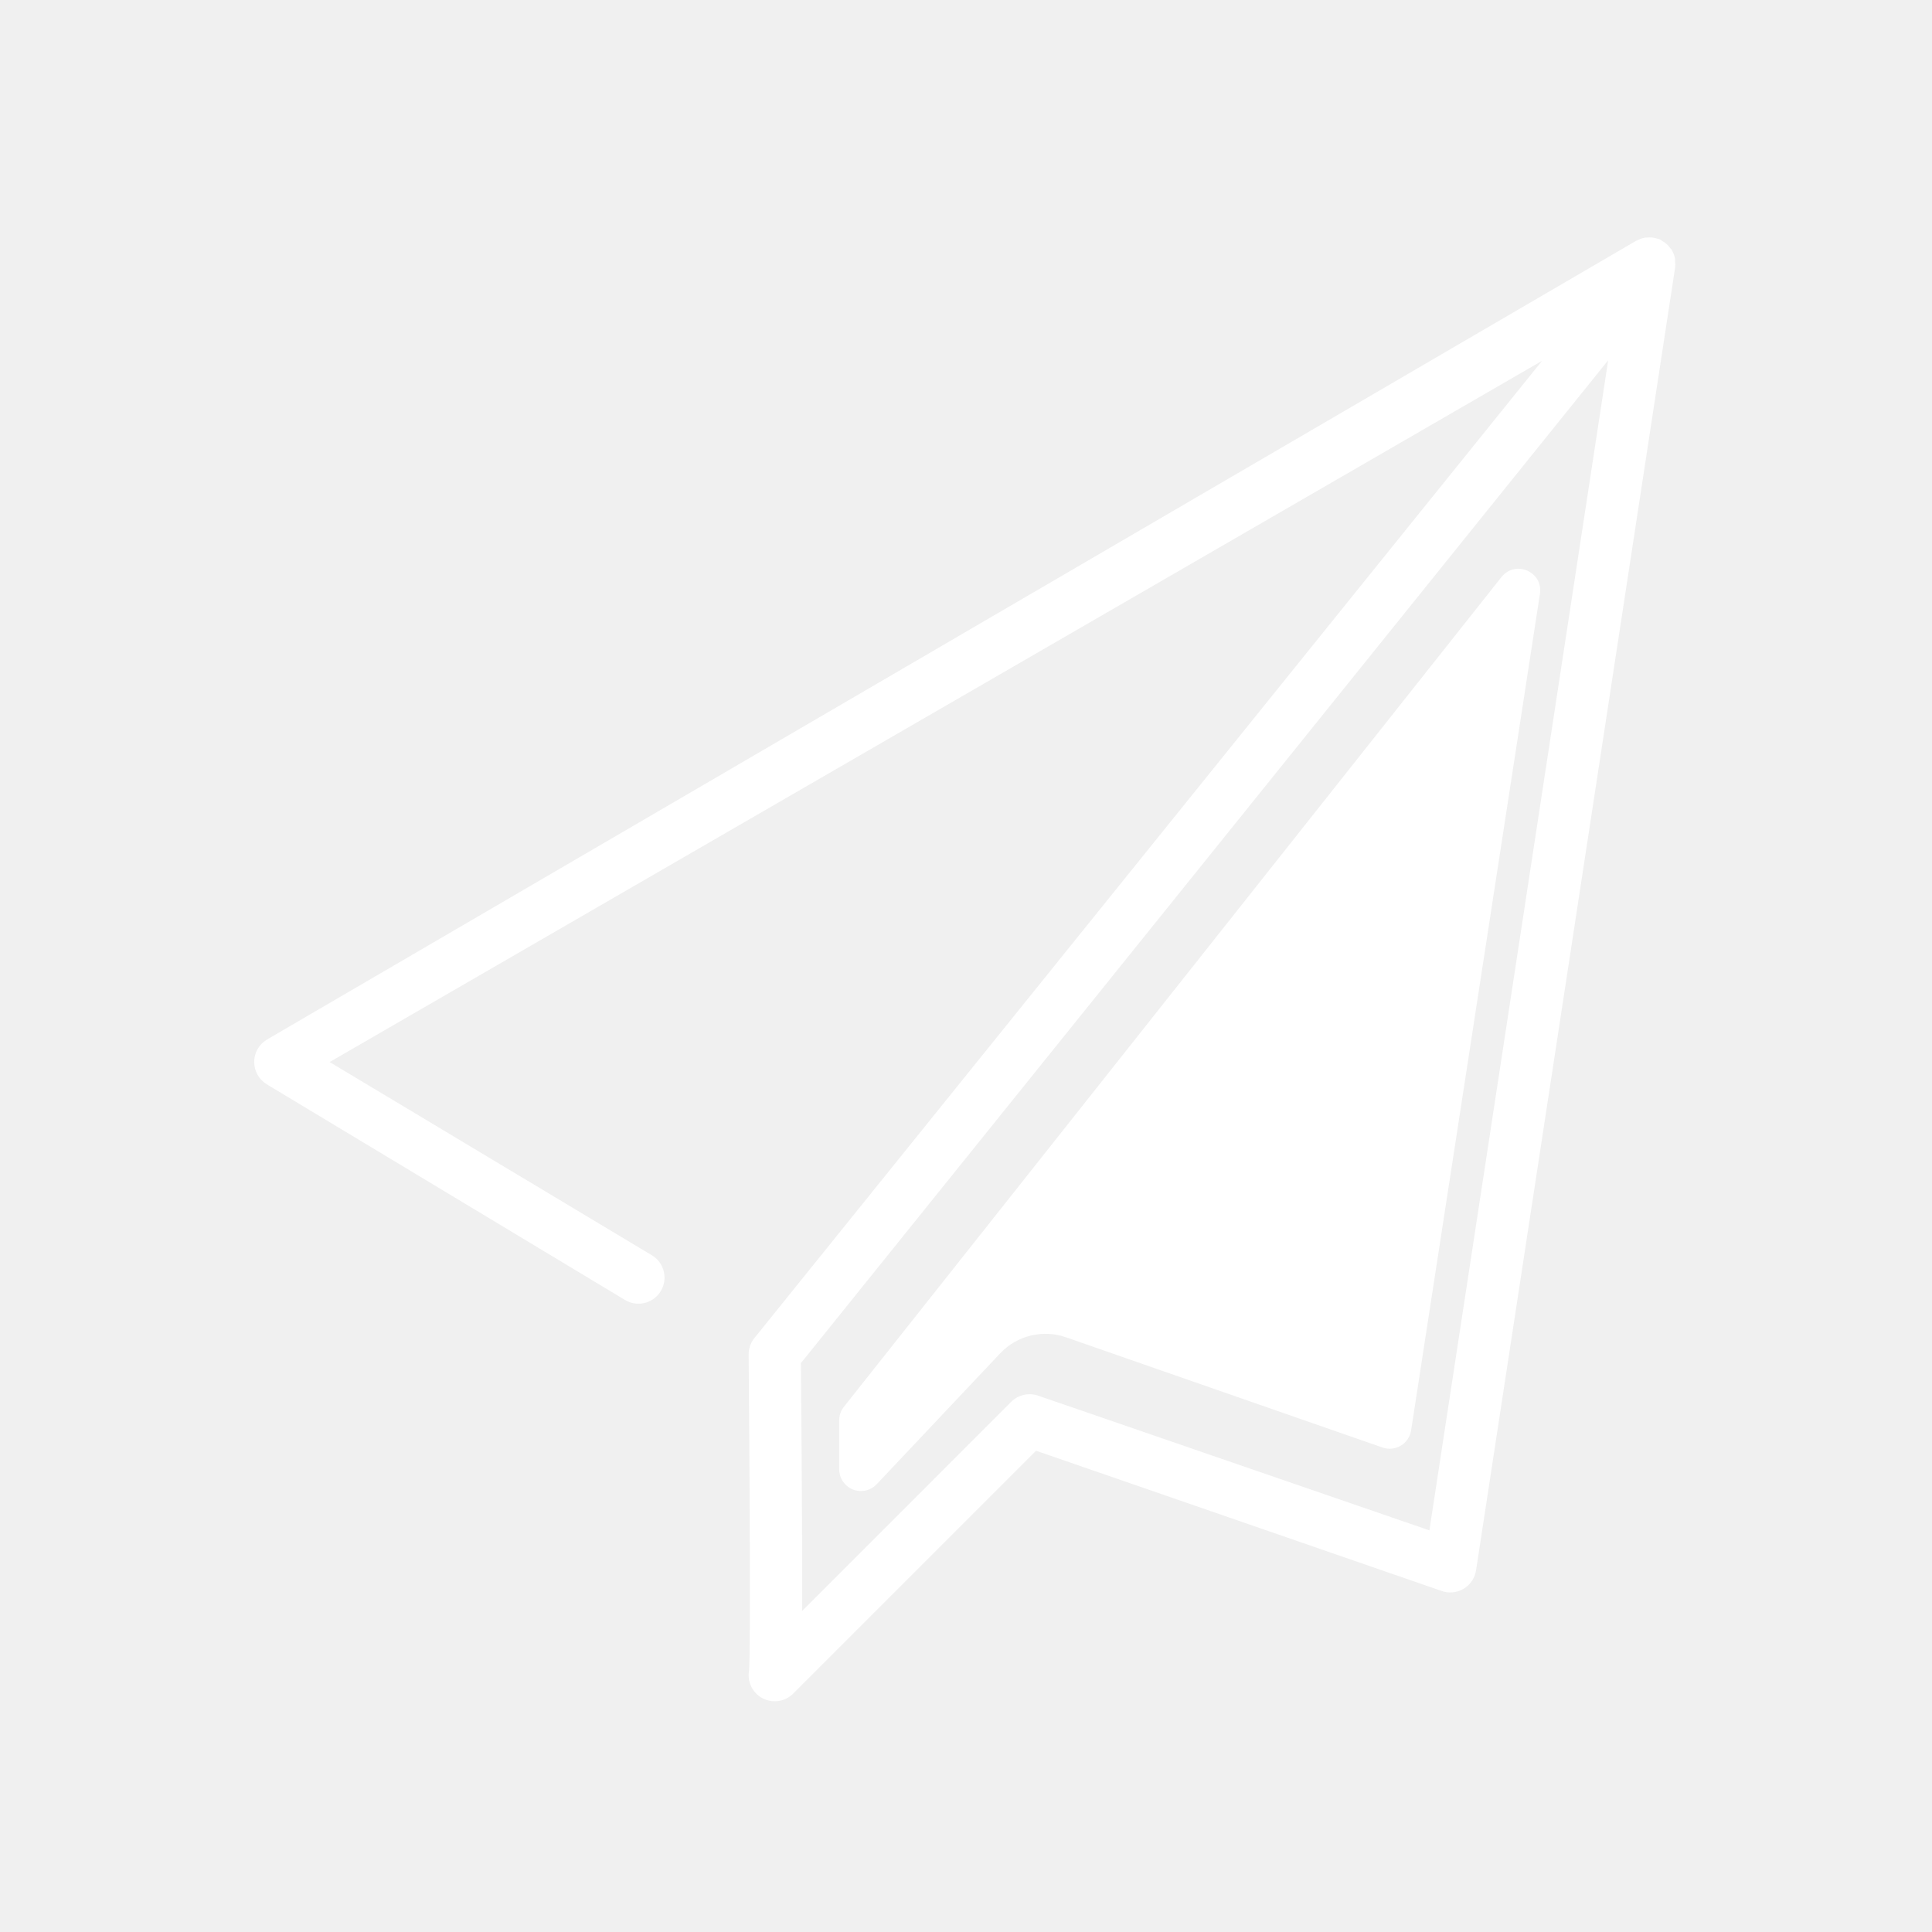
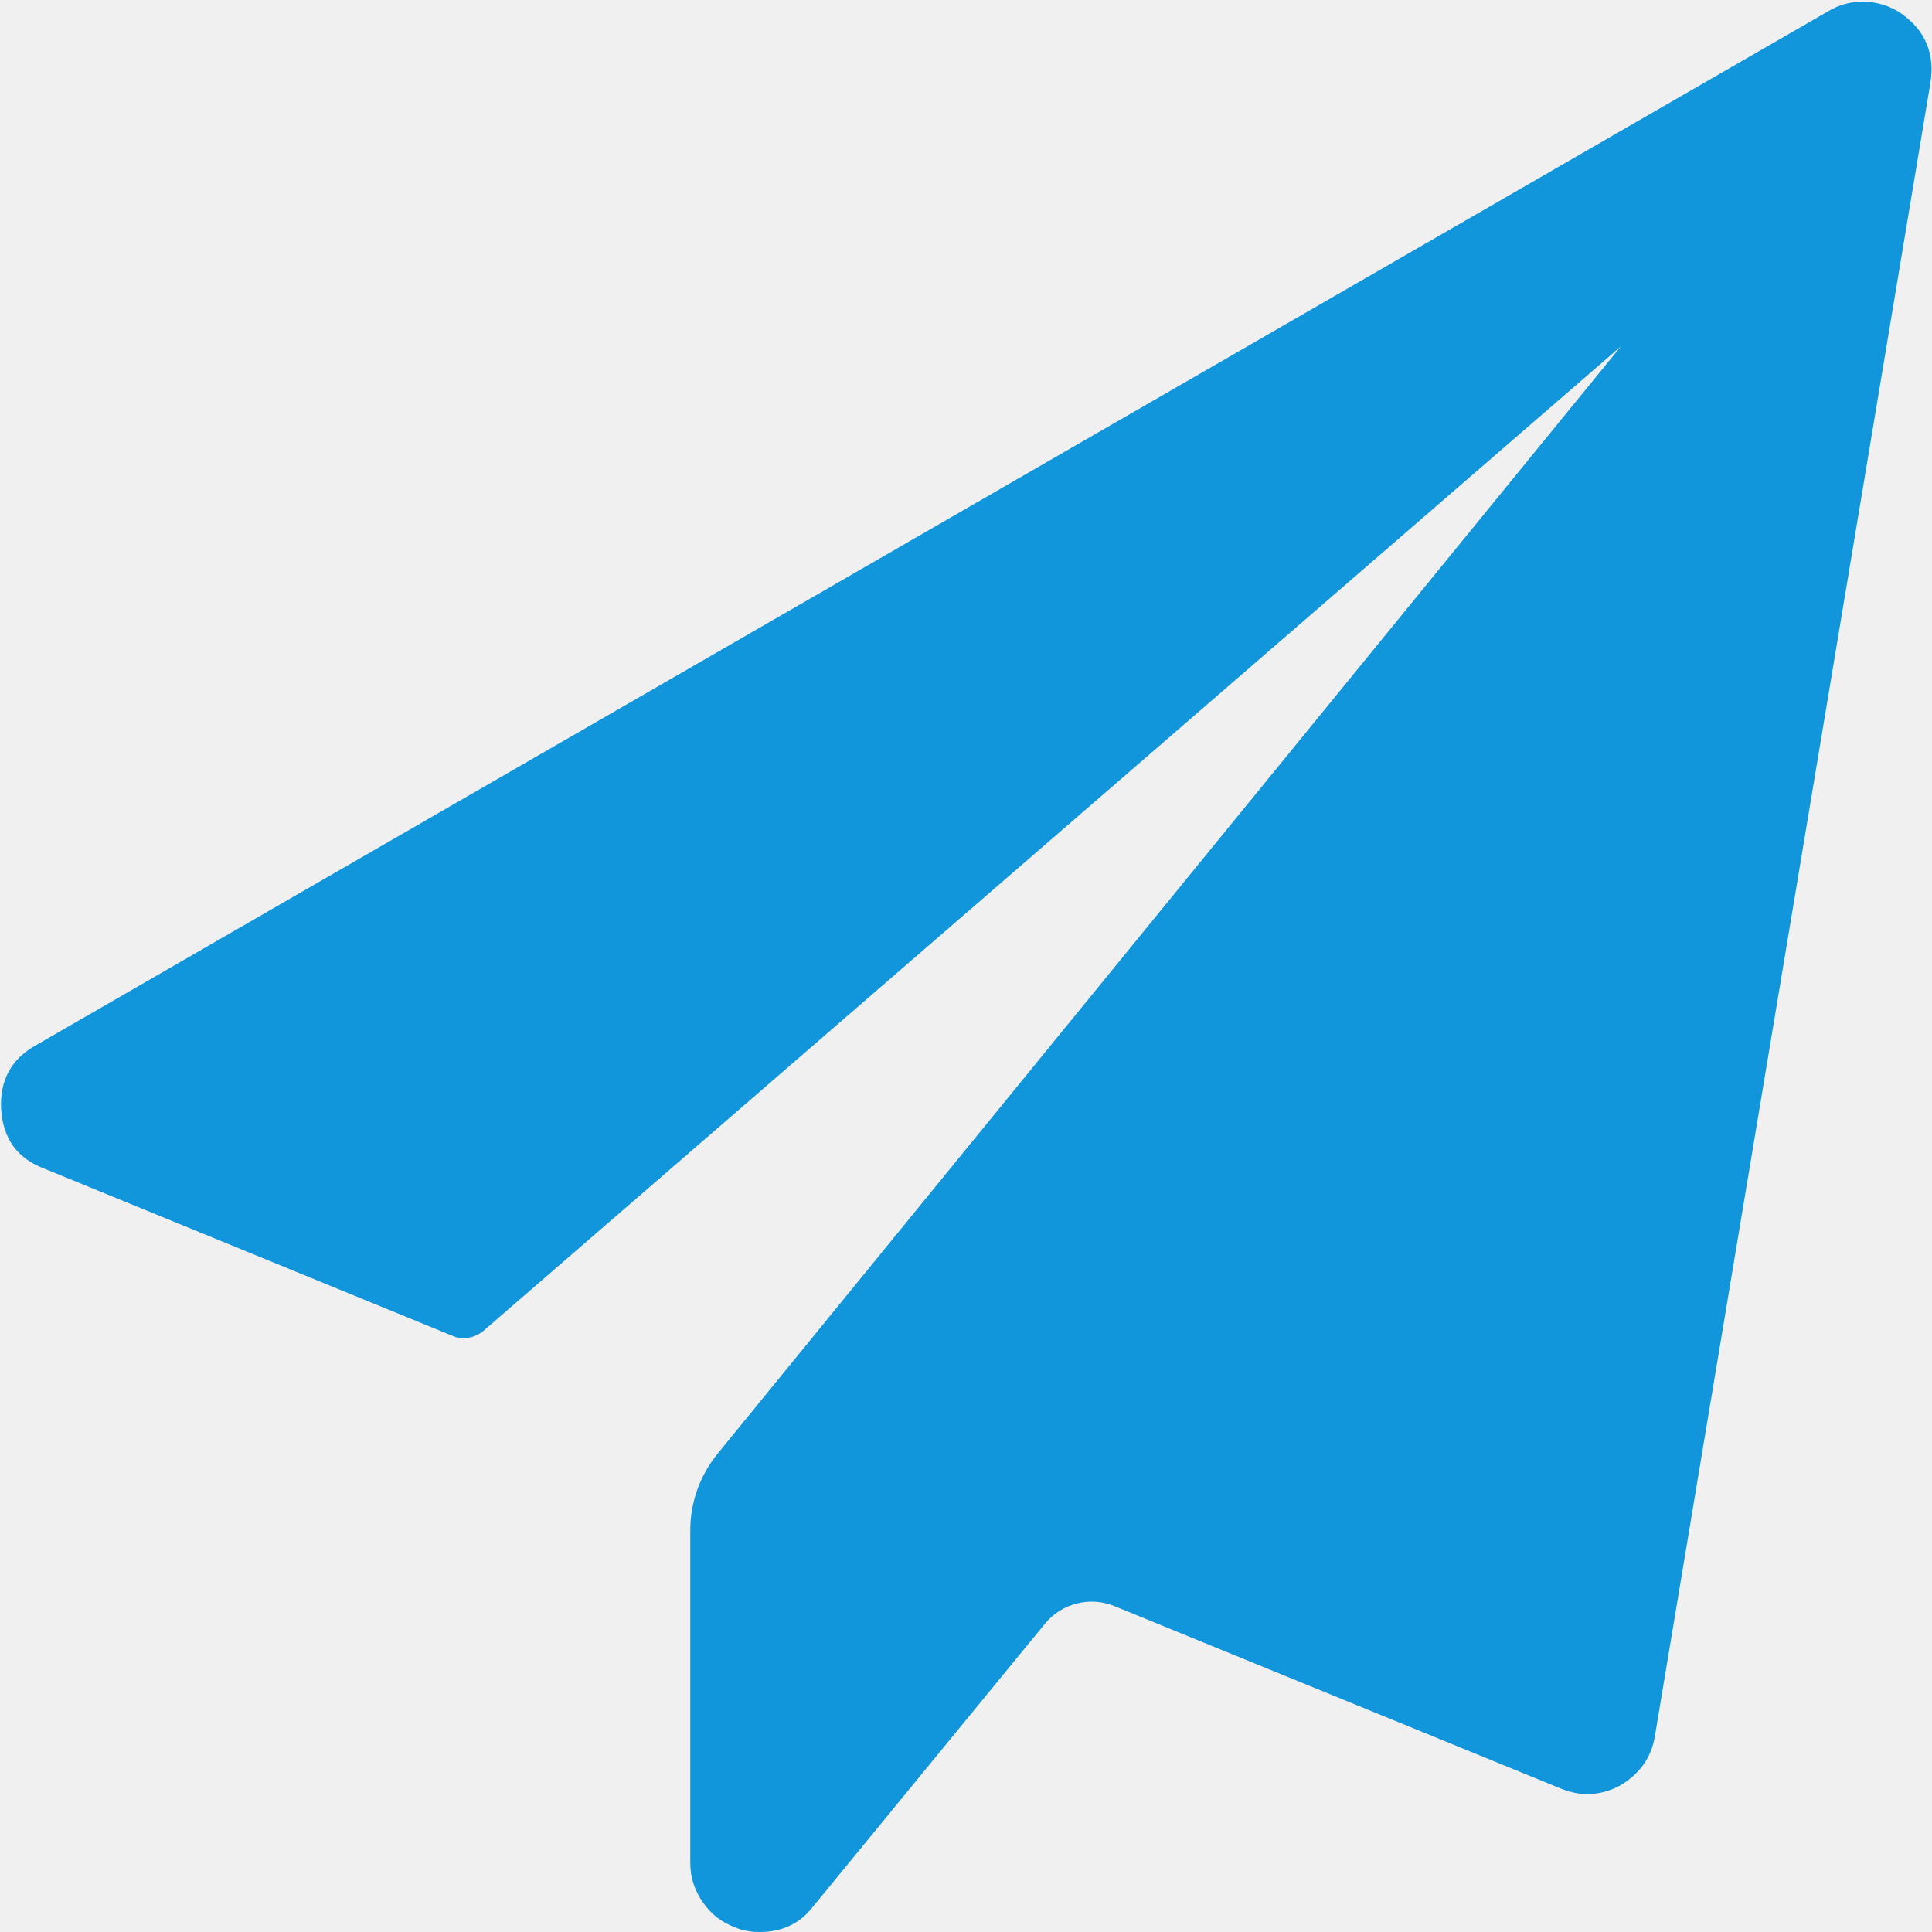
- <svg xmlns="http://www.w3.org/2000/svg" t="1555917156236" class="icon" style="" viewBox="0 0 1024 1024" version="1.1" p-id="2240" width="40" height="40">
+ <svg xmlns="http://www.w3.org/2000/svg" t="1608170781032" class="icon" viewBox="0 0 1024 1024" version="1.1" p-id="3822" width="64" height="64">
  <defs>
    <style type="text/css" />
  </defs>
-   <path d="M887.82 138.58a9.87 9.87 0 0 0 0-1.33 13.48 13.48 0 0 0-1.75-4.7c0-0.09 0-0.19-0.1-0.27-0.19-0.3-0.49-0.46-0.7-0.74a13.19 13.19 0 0 0-2.59-2.74 12.69 12.69 0 0 0-1.55-1 12.2 12.2 0 0 0-1.49-1 11.92 11.92 0 0 0-1.43-0.35 12.62 12.62 0 0 0-5.28-0.55c-0.43 0-0.85 0-1.29 0.12a13.57 13.57 0 0 0-4.24 1.57c-0.15 0.09-0.33 0.09-0.48 0.19l-0.23 0.14-0.14 0.08-725.31 423.14a13.83 13.83 0 0 0 0 23.47l189.83 114.28a13.82 13.82 0 1 0 14.64-23.45l-171-102.53 642.62-371.67-417.7 518.23a13.92 13.92 0 0 0-2.84 8.53c0.54 59.61 1.08 157 0.22 167.42a13.83 13.83 0 0 0 23.39 12.24l128.73-128.75 214.58 74.19a13.82 13.82 0 0 0 18.64-10.83l105.52-690.62a13.12 13.12 0 0 0-0.05-3.07zM757.61 811.13l-206.93-71.25a13.92 13.92 0 0 0-14.74 3.12L425.11 853.85c0.11-24.25 0-64.38-0.62-131.36l427.88-531.55z" fill="#ffffff" p-id="2241" />
-   <path d="M444.8 752.77v26a11.51 11.51 0 0 0 19.87 7.9l65.47-69.4a33 33 0 0 1 34.86-8.48l167.77 58.43a11.49 11.49 0 0 0 15.15-9.11l68.28-443.38c1.8-11.66-13-18.14-20.38-8.89L447.29 745.63a11.5 11.5 0 0 0-2.49 7.14z" fill="#ffffff" p-id="2242" />
+   <path d="M1023.2 43.683L877.057 920.64c-1.899 10.996-8.097 19.592-18.293 25.69-5.298 2.899-11.296 4.598-17.693 4.598-4.198 0-8.797-1-13.695-2.899l-236.708-96.762c-12.995-5.298-27.889-1.499-36.786 9.296l-123.252 150.341c-6.897 8.797-16.294 13.095-27.989 13.095-4.898 0-9.096-0.8-12.695-2.299-7.197-2.699-12.995-6.997-17.393-13.395-4.398-6.298-6.697-13.195-6.697-20.892V811.083c0-14.794 5.098-28.989 14.394-40.484l478.913-587.071-602.865 521.796c-4.598 3.898-10.996 4.998-16.494 2.699L23.391 619.358C9.296 614.06 1.599 603.664 0.6 587.87c-0.8-15.194 5.298-26.49 18.293-33.787L968.922 5.998c5.798-3.499 11.795-5.098 18.293-5.098 7.697 0 14.594 2.199 20.692 6.398 12.695 8.996 17.593 21.292 15.294 36.386z" p-id="3823" fill="#1296db" />
</svg>
